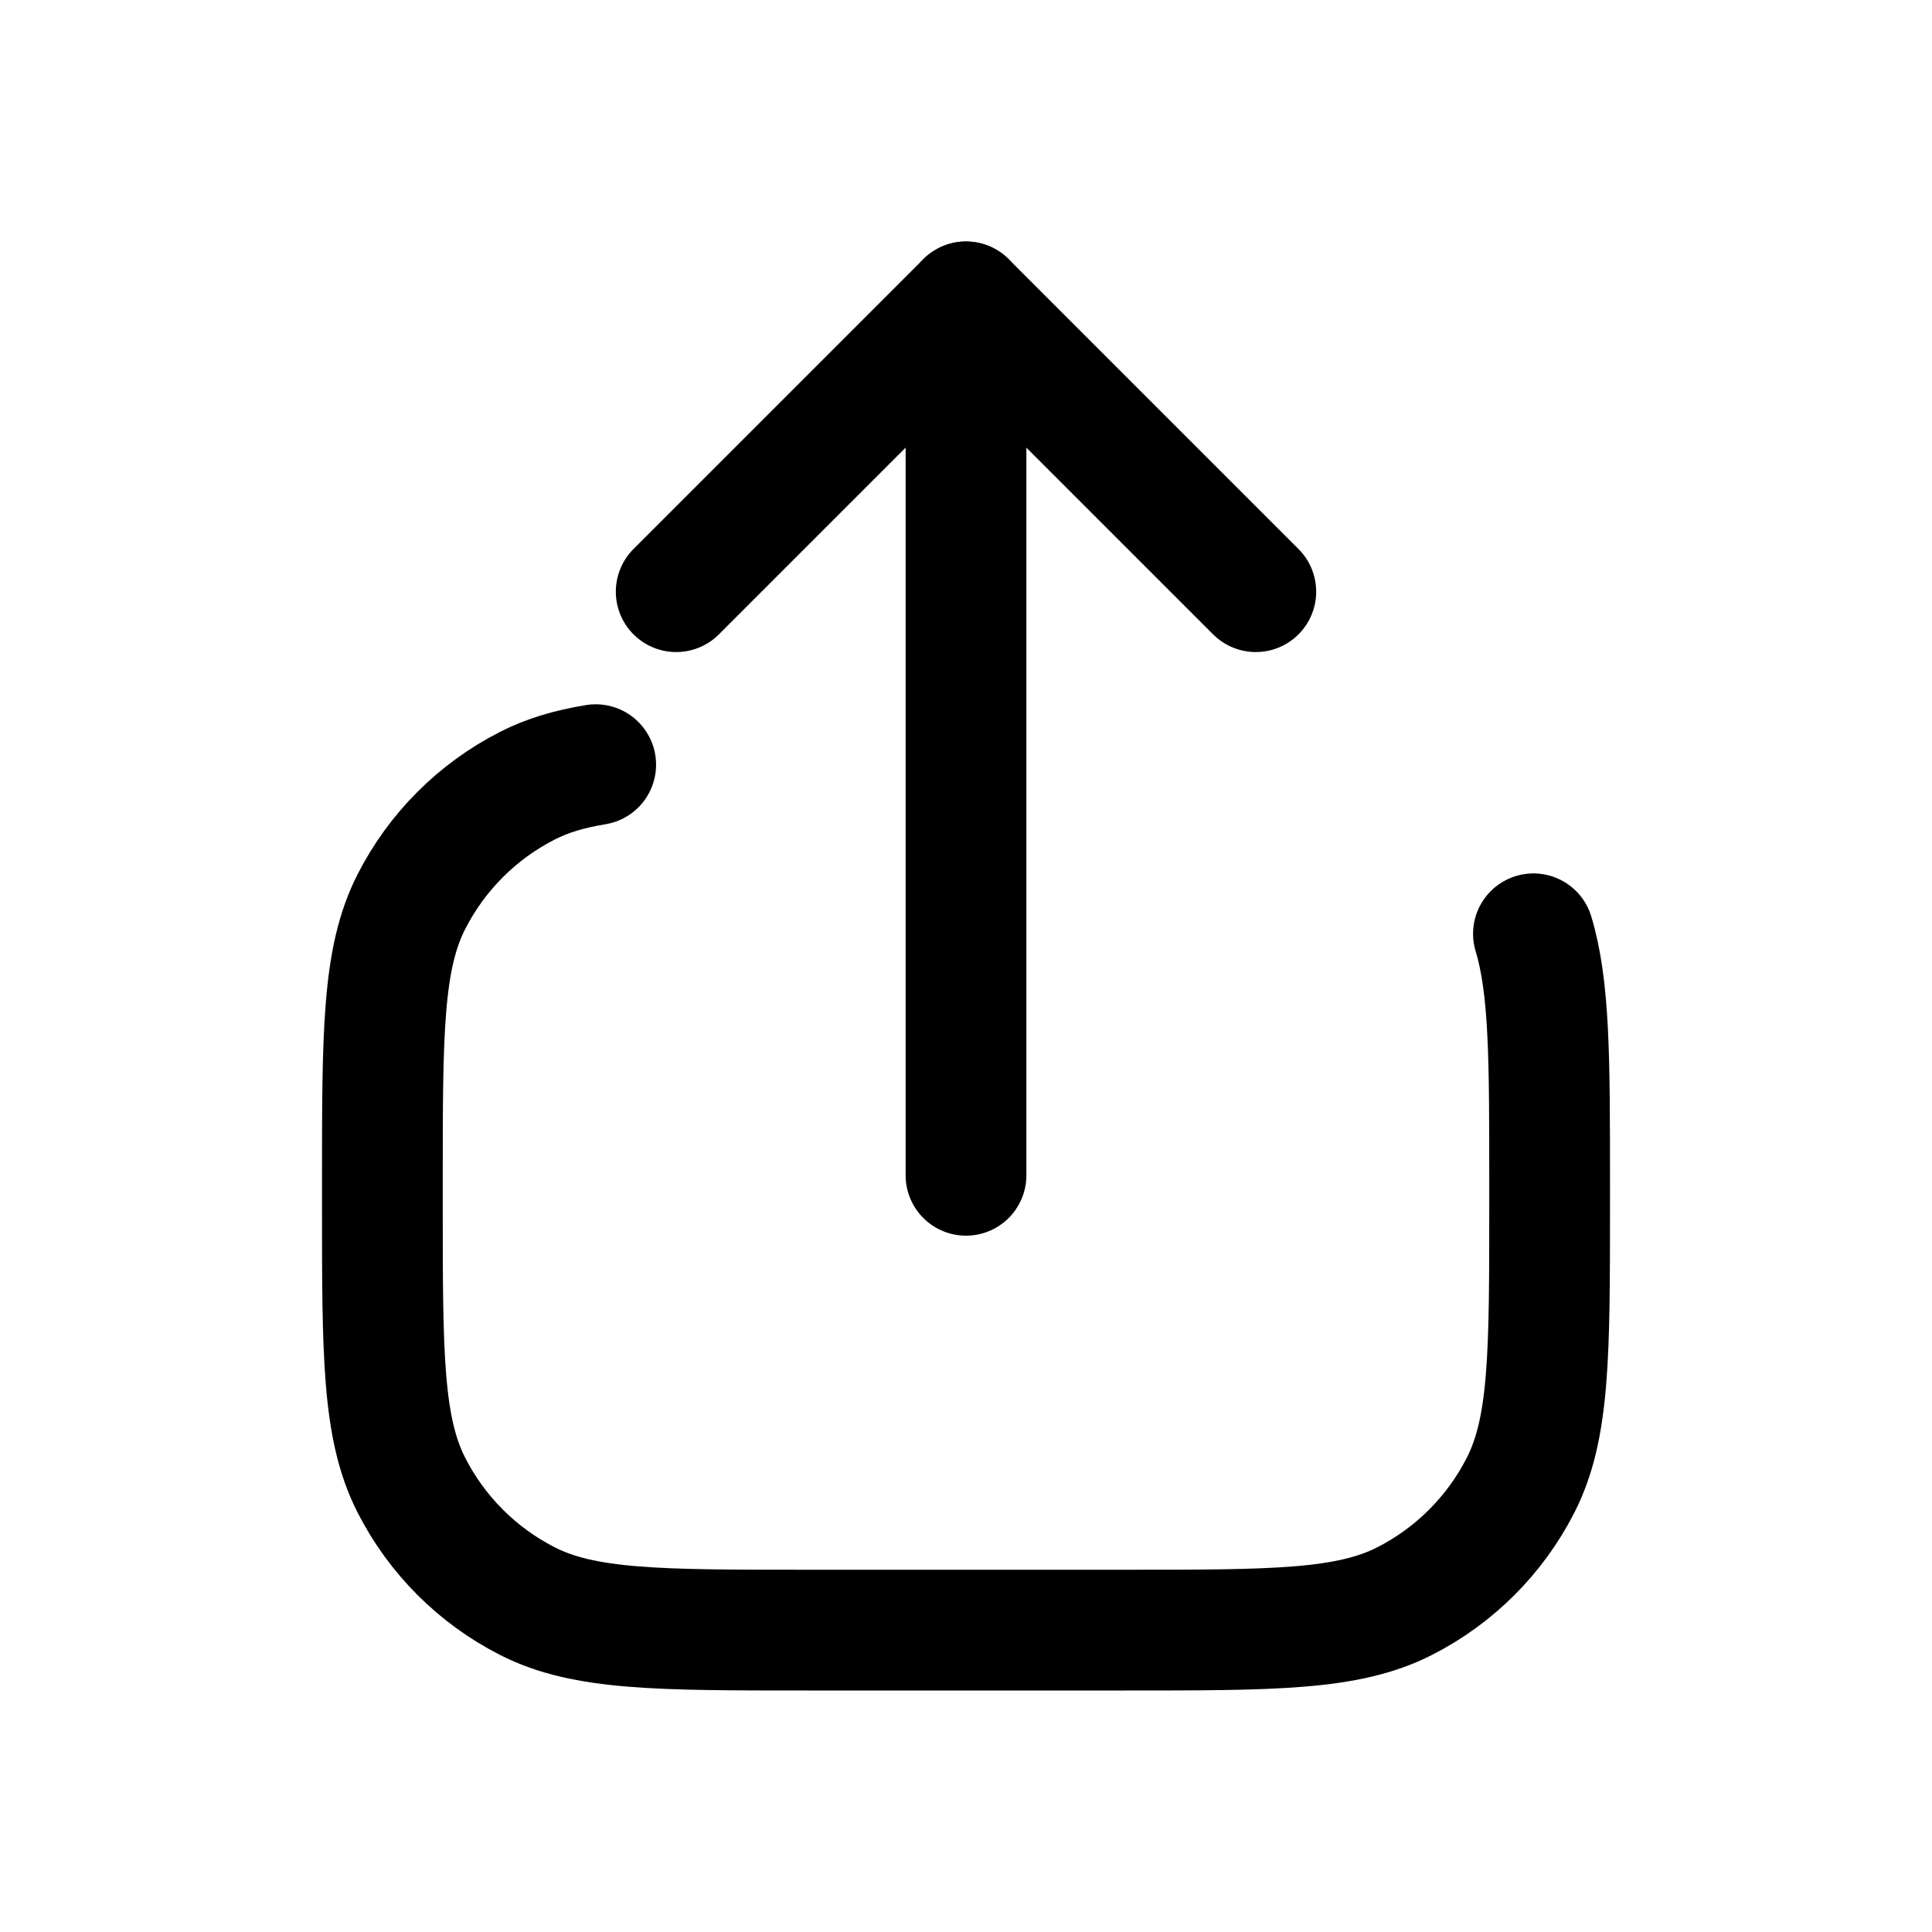
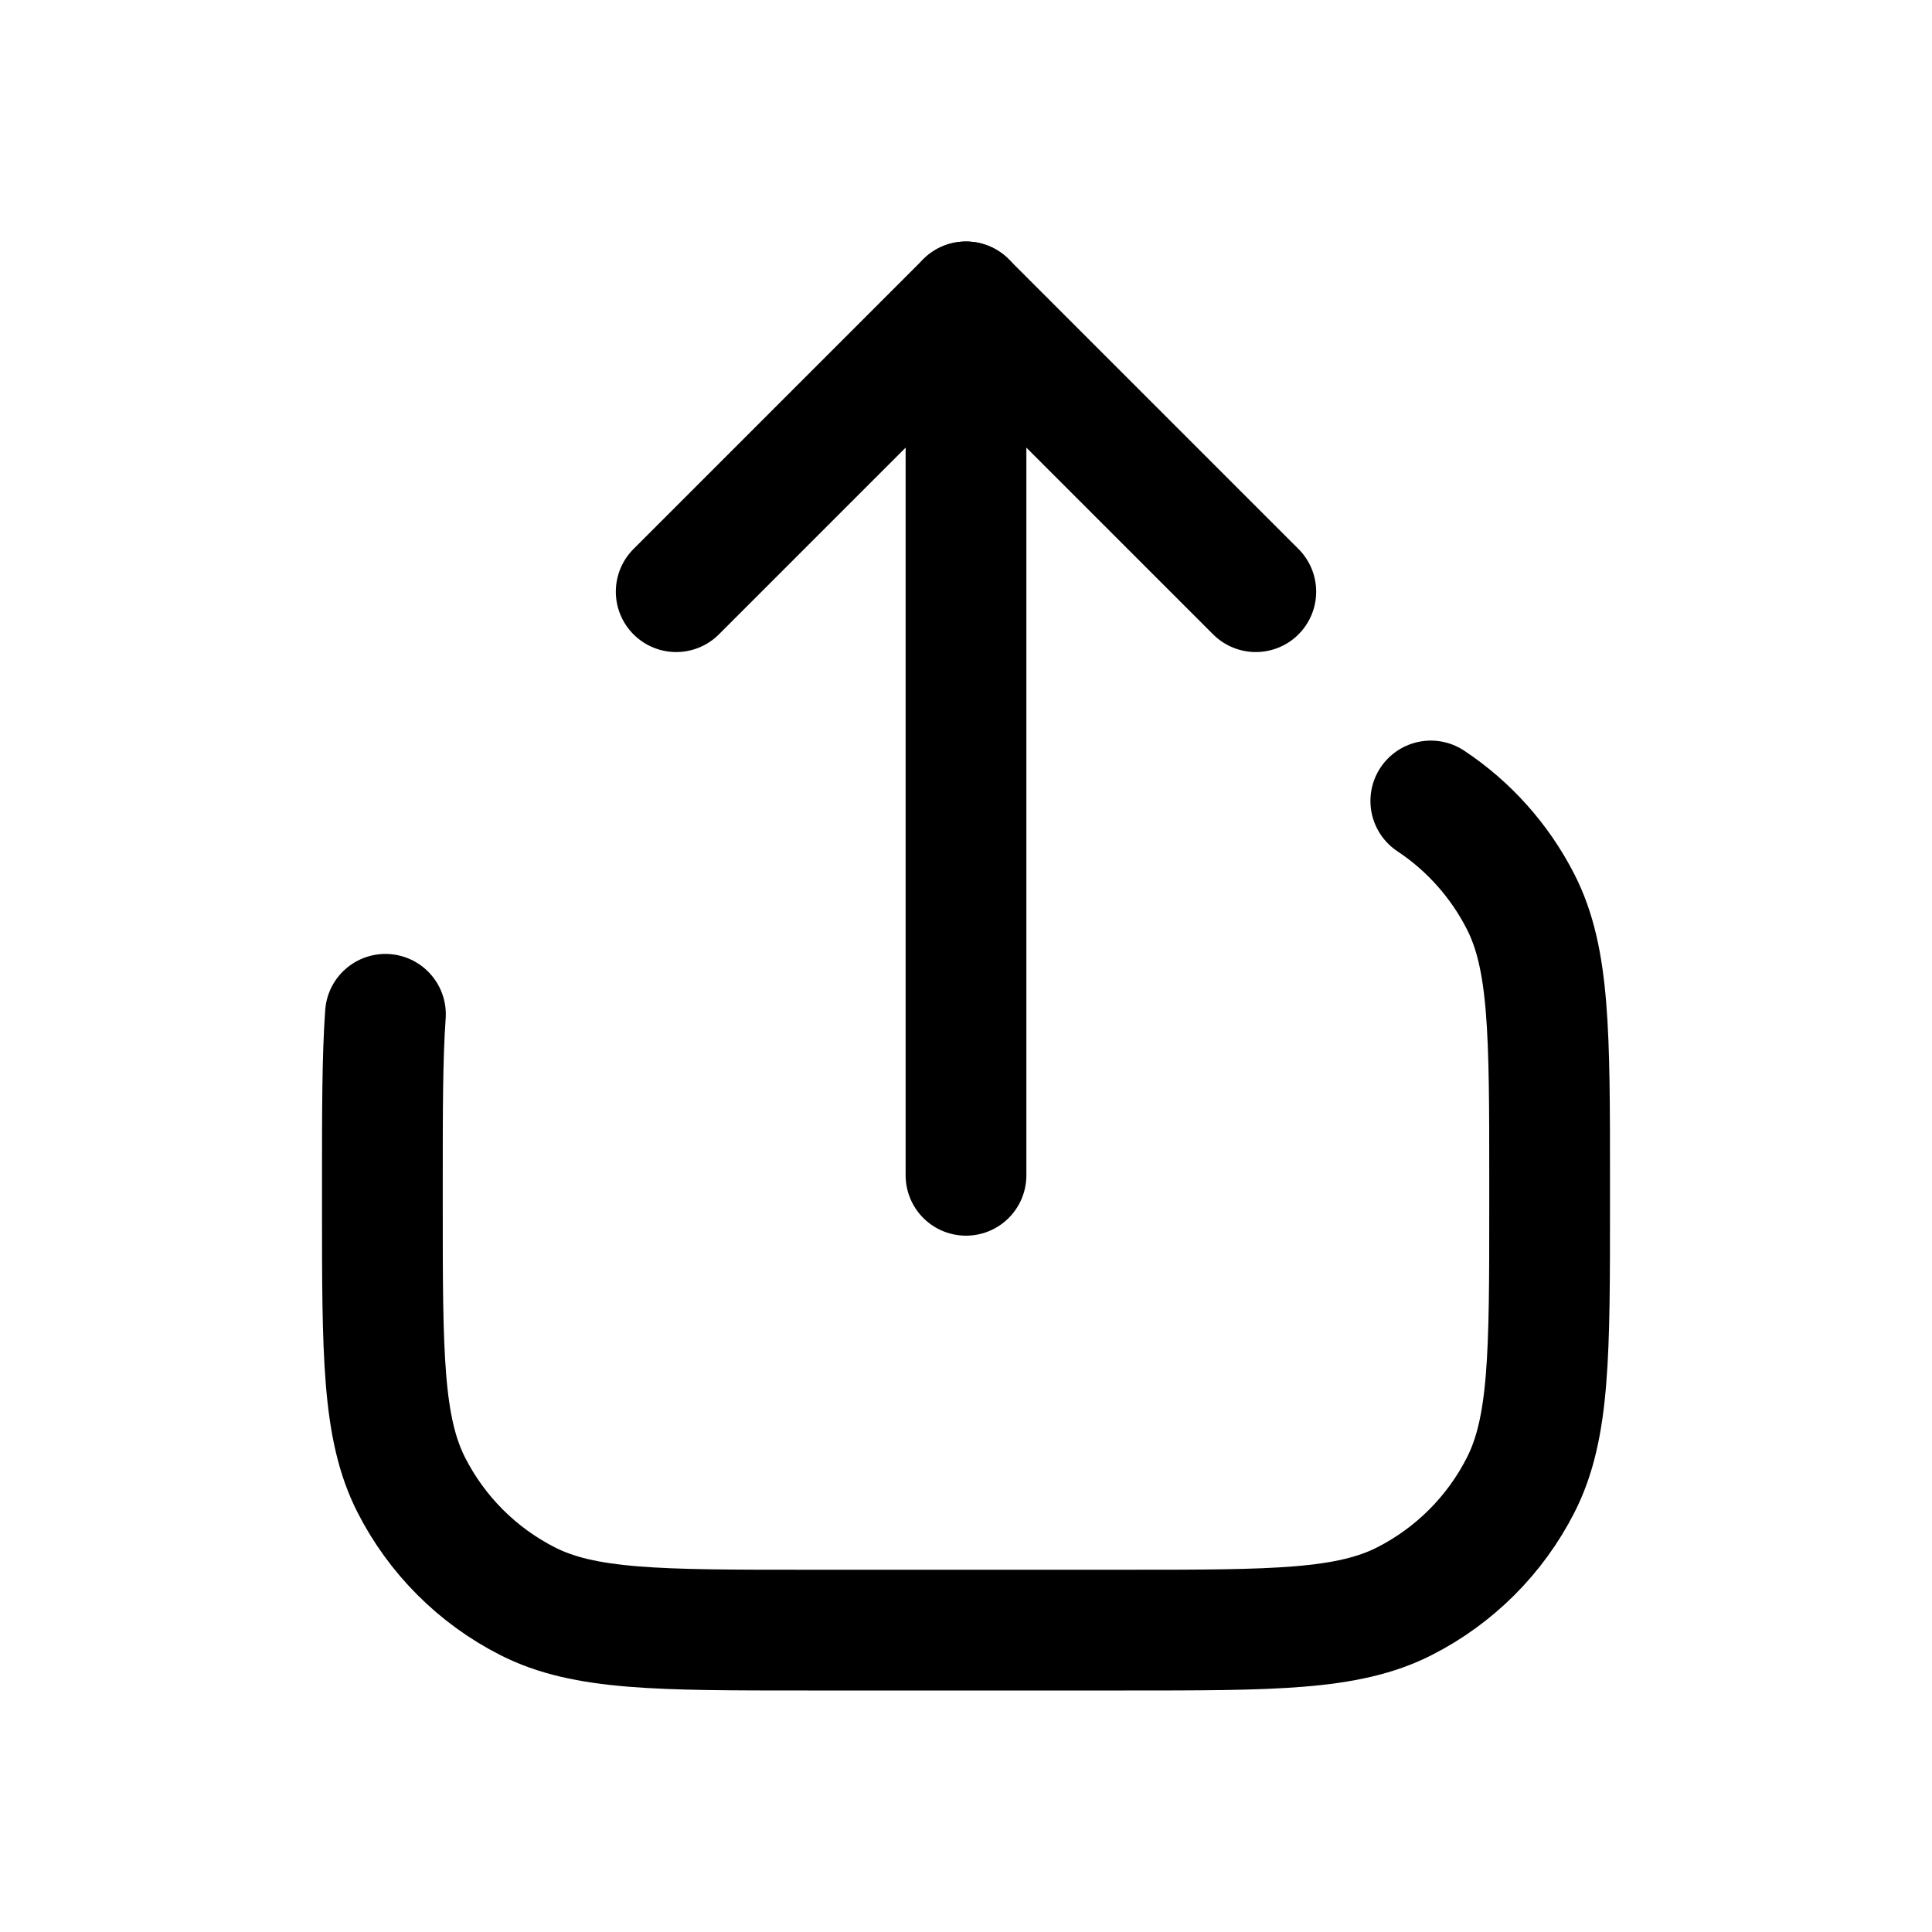
<svg xmlns="http://www.w3.org/2000/svg" viewBox="0 0 24 24" width="24" height="24" fill="none" stroke="currentColor" stroke-width="1.5" stroke-linecap="round" stroke-linejoin="round">
-   <path d="M19.049 11.6 C19.25 12.263 19.25 13.158 19.25 14.68 L19.25 14.97 C19.25 16.818 19.25 17.742 18.89 18.448 C18.574 19.069 18.069 19.574 17.448 19.89 C16.742 20.25 15.818 20.25 13.97 20.25 L10.03 20.25 C8.182 20.25 7.258 20.25 6.552 19.89 C5.931 19.574 5.426 19.069 5.11 18.448 C4.75 17.742 4.75 16.818 4.75 14.97 L4.75 14.68 C4.75 12.832 4.75 11.908 5.11 11.202 C5.426 10.581 5.931 10.076 6.552 9.76 C6.798 9.634 7.071 9.553 7.4 9.499" />
+   <path d="M17.774 9.95 C18.246 10.263 18.631 10.694 18.89 11.202 C19.25 11.908 19.25 12.832 19.25 14.68 L19.25 14.97 C19.25 16.818 19.25 17.742 18.89 18.448 C18.574 19.069 18.069 19.574 17.448 19.89 C16.742 20.25 15.818 20.25 13.97 20.25 L10.03 20.25 C8.182 20.25 7.258 20.25 6.552 19.89 C5.931 19.574 5.426 19.069 5.11 18.448 C4.75 17.742 4.75 16.818 4.75 14.97 L4.75 14.68 C4.75 13.804 4.75 13.136 4.788 12.6" />
  <path d="M12 14.6 L12 3.75" />
  <path d="M8.4 7.35 L12 3.75 L15.6 7.35" />
</svg>
